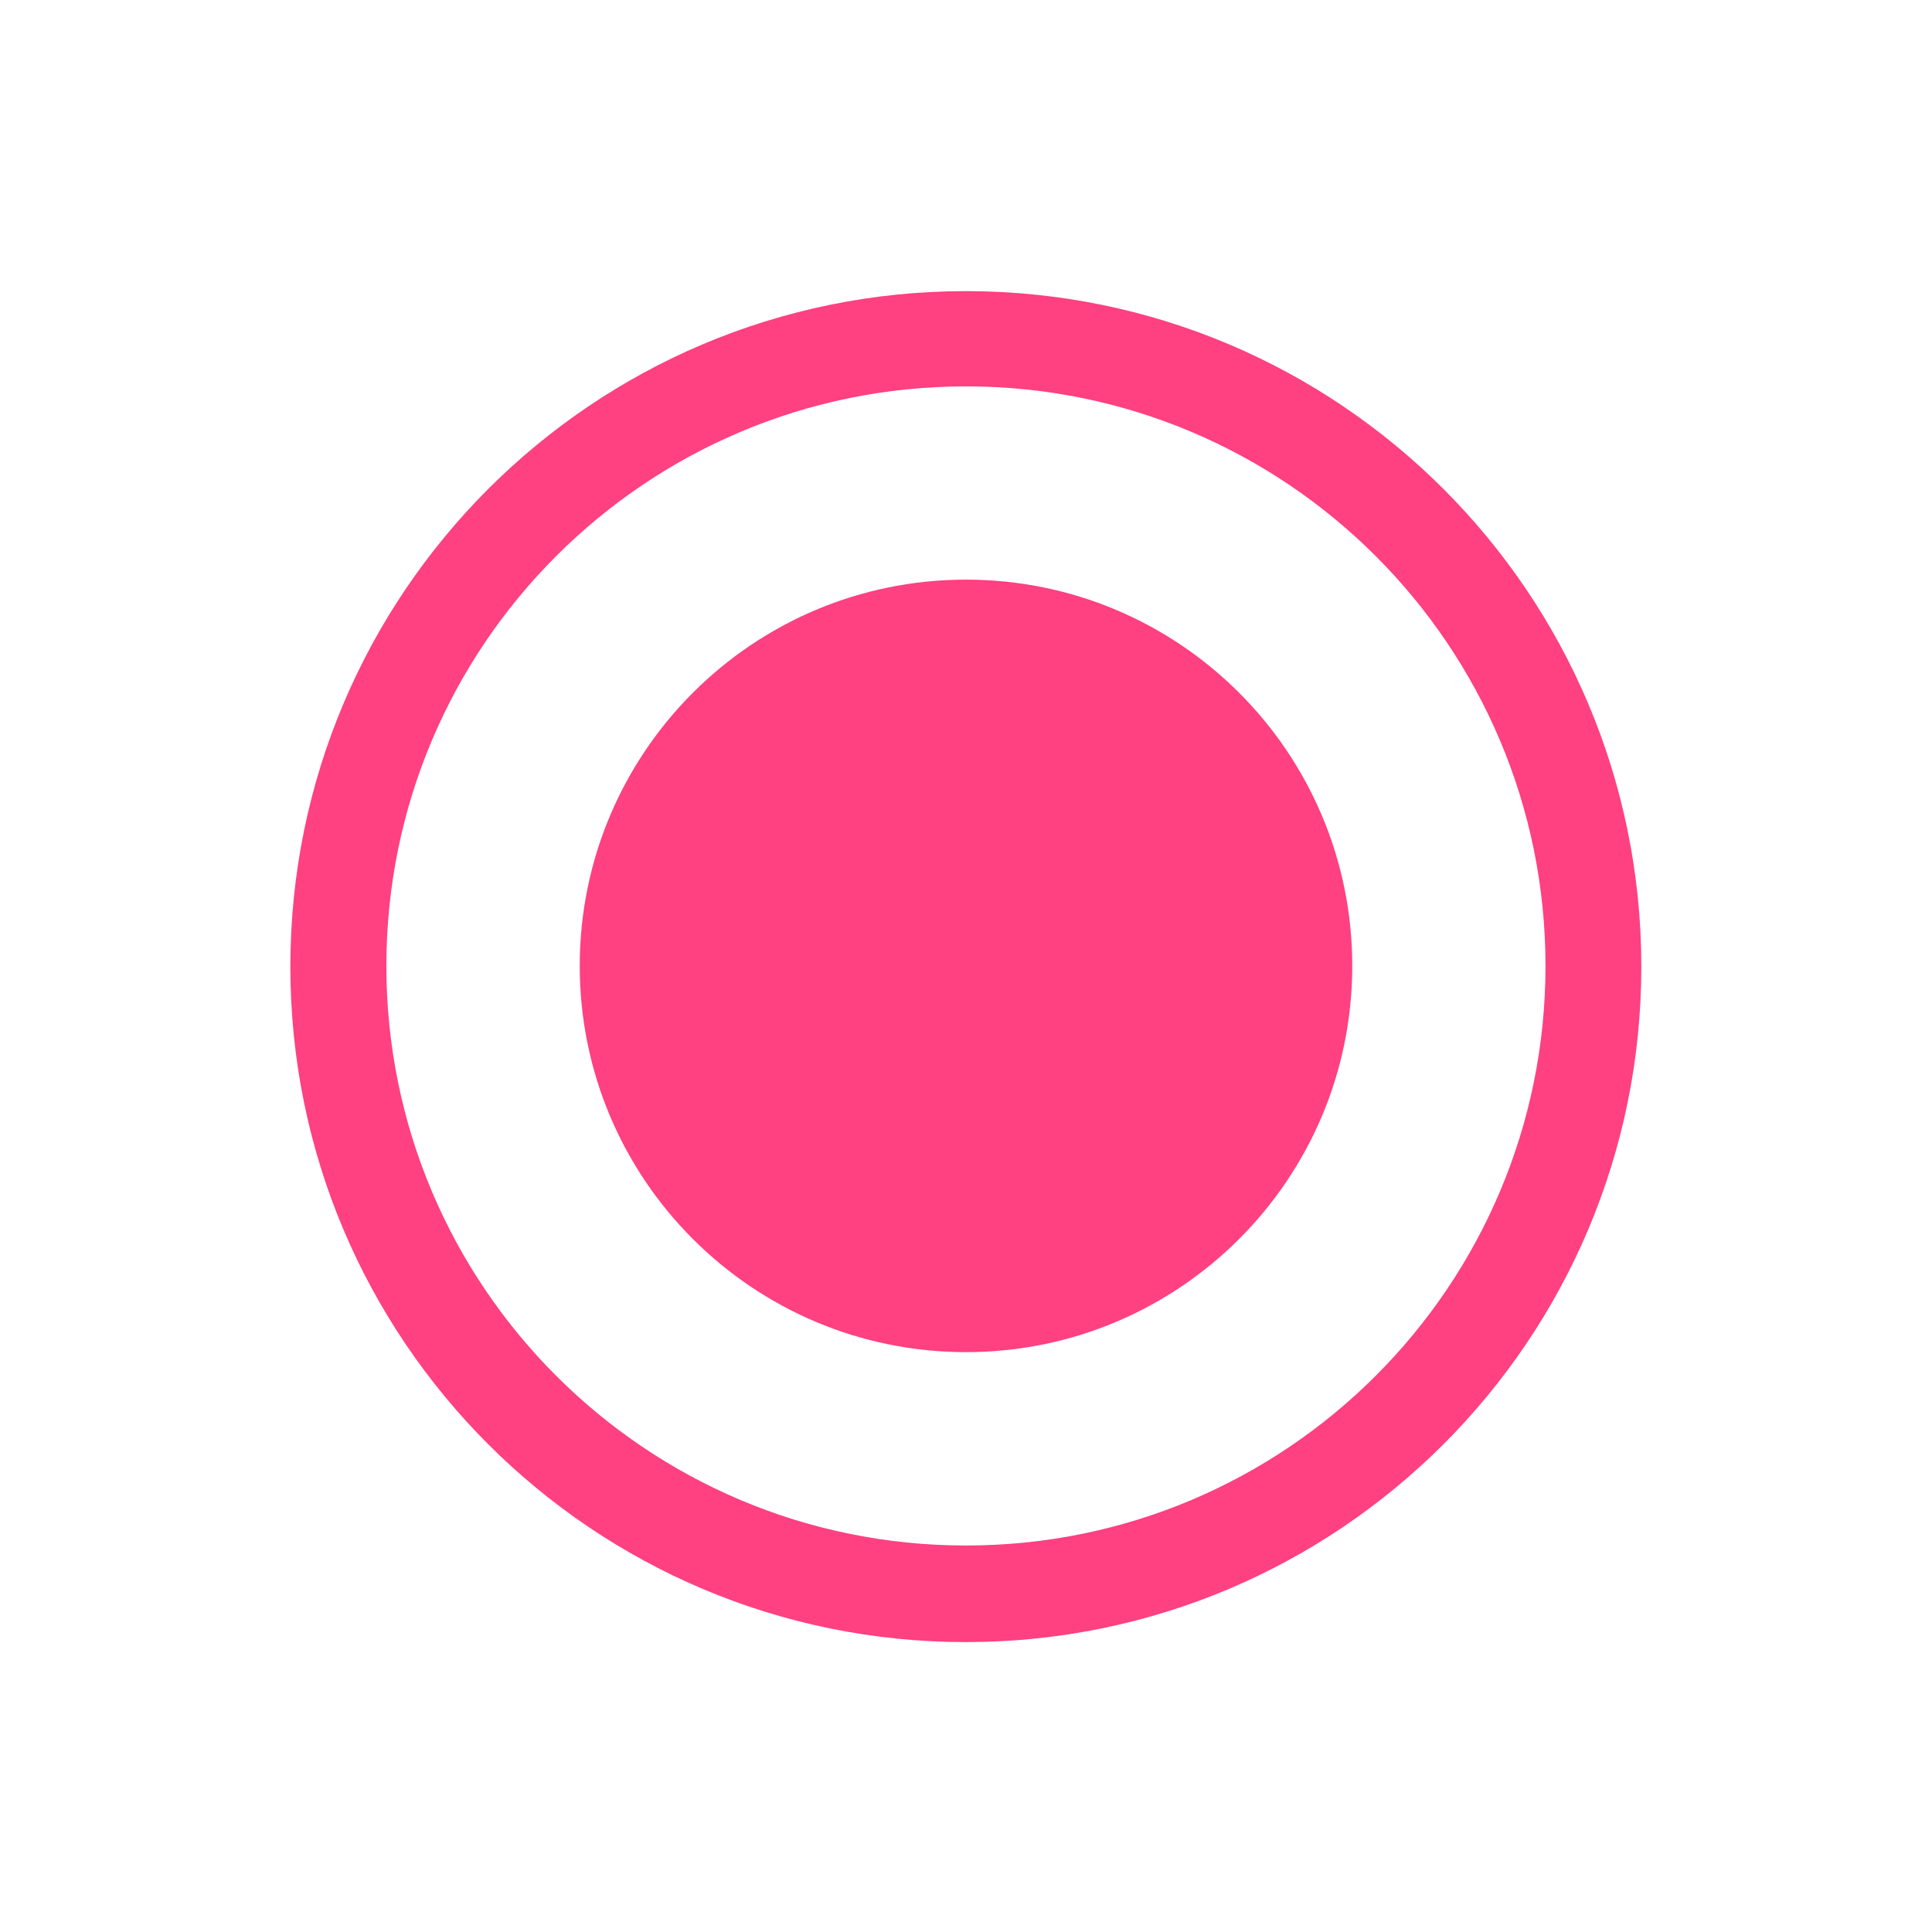
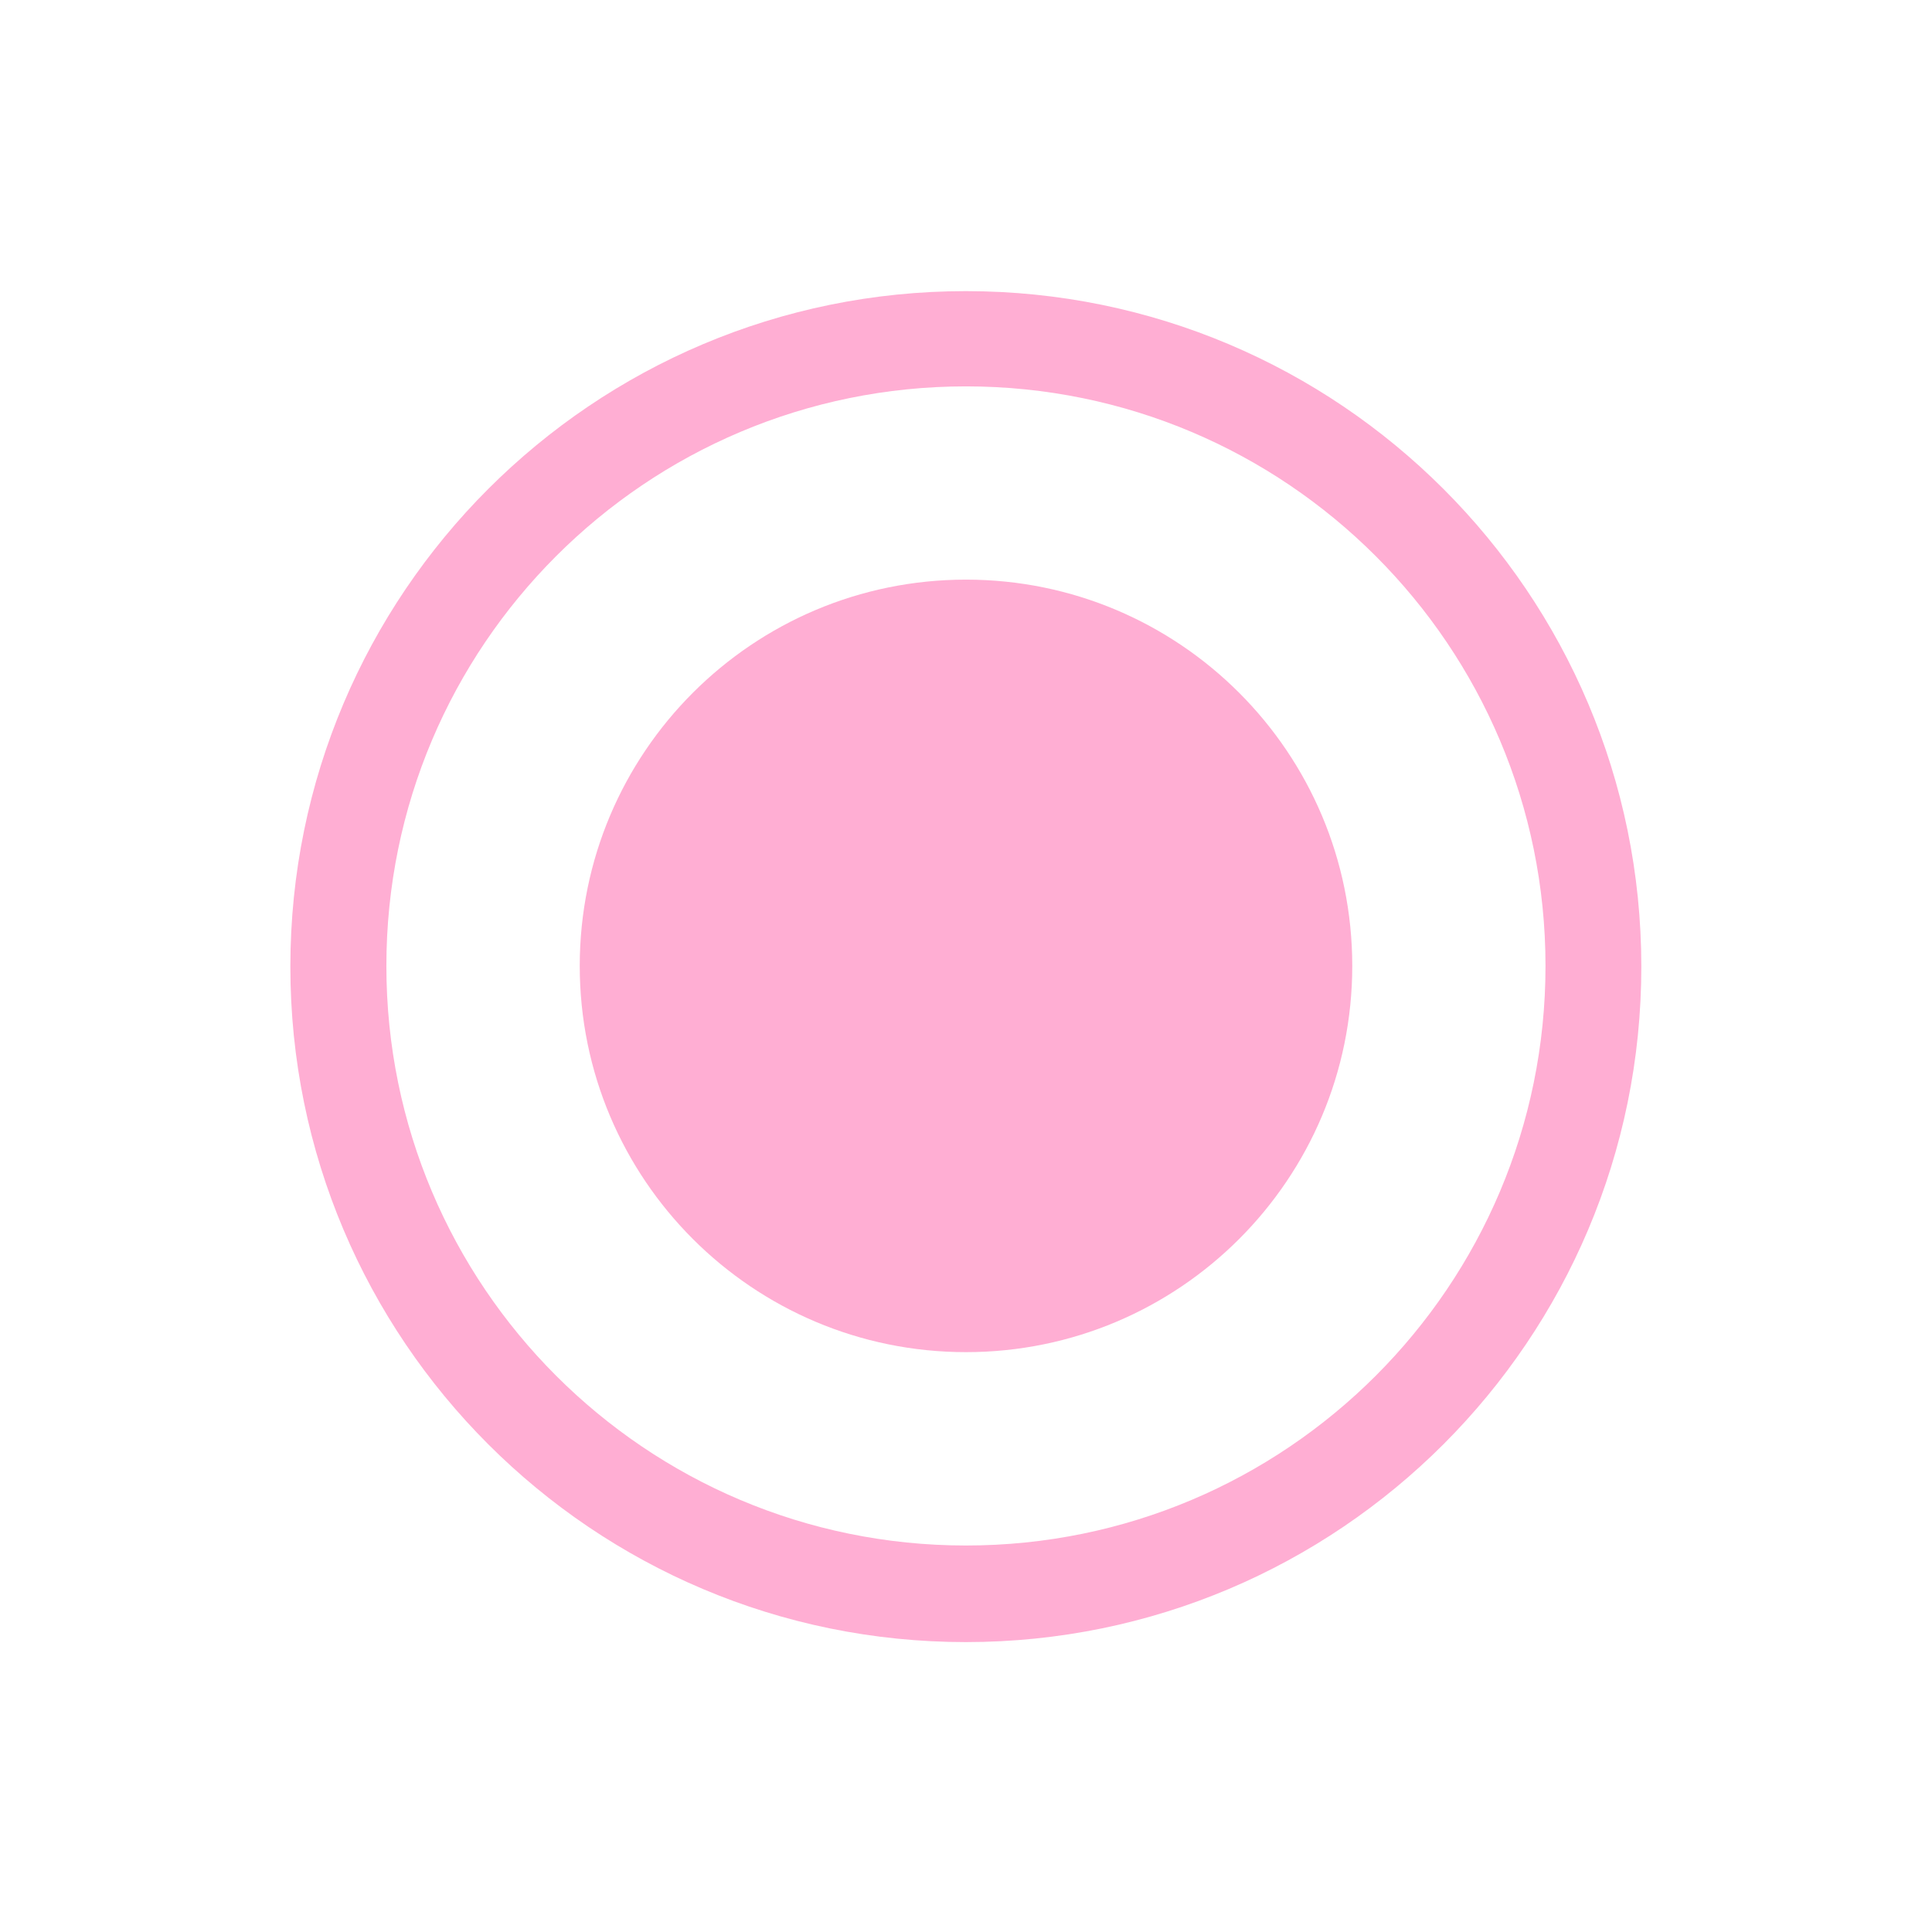
<svg xmlns="http://www.w3.org/2000/svg" width="20" height="20" viewBox="0 0 5.292 5.292" version="1.1" id="svg8">
  <defs id="defs2" />
  <g id="layer1" transform="translate(0,-291.7083)">
    <g id="g847" transform="matrix(0.05207439,0,0,0.05207453,-0.9012516,282.412)">
      <g id="g851">
        <g id="g1059" transform="matrix(1.998622,0,0,1.998619,17.32448,-313.5231)">
          <path style="opacity:1;fill:none;fill-opacity:0.494;stroke:#ffffff00;stroke-width:0.07;stroke-linecap:round;stroke-linejoin:round;stroke-miterlimit:4;stroke-dasharray:none;stroke-dashoffset:0;stroke-opacity:1;paint-order:stroke fill markers" d="M 25.4,271.6 -8.0000008e-7,246.2 H 50.8 Z" id="path883" />
          <path id="path880" d="m 25.4,271.6 25.4,25.4 H 0 Z" style="opacity:1;fill:none;fill-opacity:0.494;stroke:#ffffff00;stroke-width:0.07;stroke-linecap:round;stroke-linejoin:round;stroke-miterlimit:4;stroke-dasharray:none;stroke-dashoffset:0;stroke-opacity:1;paint-order:stroke fill markers" />
          <rect ry="5.053" y="253.849" x="7.649" height="35.529" width="35.529" id="rect870" style="opacity:1;fill:none;fill-opacity:0.494;stroke:#ffffff00;stroke-width:0.062;stroke-linecap:round;stroke-linejoin:round;stroke-miterlimit:4;stroke-dasharray:none;stroke-dashoffset:0;stroke-opacity:1;paint-order:stroke fill markers" />
          <circle r="25.397" cy="271.6" cx="25.4" id="path872" style="opacity:1;fill:none;fill-opacity:0.494;stroke:#ffffff00;stroke-width:0.076;stroke-linecap:round;stroke-linejoin:round;stroke-miterlimit:4;stroke-dasharray:none;stroke-dashoffset:0;stroke-opacity:1;paint-order:stroke fill markers" />
          <circle transform="rotate(-45)" cx="-174.09" cy="210.011" r="12.656" id="path876" style="opacity:1;fill:none;fill-opacity:0.494;stroke:#ffffff00;stroke-width:0.074;stroke-linecap:round;stroke-linejoin:round;stroke-miterlimit:4;stroke-dasharray:none;stroke-dashoffset:0;stroke-opacity:1;paint-order:stroke fill markers" />
          <path id="path904" d="m 25.4,271.6 -25.4,25.4 v -50.8 z" style="opacity:1;fill:none;fill-opacity:0.494;stroke:#ffffff00;stroke-width:0.07;stroke-linecap:round;stroke-linejoin:round;stroke-miterlimit:4;stroke-dasharray:none;stroke-dashoffset:0;stroke-opacity:1;paint-order:stroke fill markers" />
          <path style="opacity:1;fill:none;fill-opacity:0.494;stroke:#ffffff00;stroke-width:0.07;stroke-linecap:round;stroke-linejoin:round;stroke-miterlimit:4;stroke-dasharray:none;stroke-dashoffset:0;stroke-opacity:1;paint-order:stroke fill markers" d="m 25.4,271.6 25.4,-25.4 v 50.8 z" id="path906" />
          <rect ry="5.051" y="256.393" x="2.566" height="30.44" width="45.694" id="rect837" style="opacity:1;fill:none;fill-opacity:0.494;stroke:#ffffff00;stroke-width:0.066;stroke-linecap:round;stroke-linejoin:round;stroke-miterlimit:4;stroke-dasharray:none;stroke-dashoffset:0;stroke-opacity:1;paint-order:stroke fill markers" />
          <rect style="opacity:1;fill:none;fill-opacity:0.494;stroke:#ffffff00;stroke-width:0.066;stroke-linecap:round;stroke-linejoin:round;stroke-miterlimit:4;stroke-dasharray:none;stroke-dashoffset:0;stroke-opacity:1;paint-order:stroke fill markers" id="rect831" width="45.694" height="30.441" x="248.766" y="-40.633" ry="5.051" transform="rotate(90)" />
        </g>
      </g>
    </g>
    <path style="opacity:1;fill:#ffc107;fill-opacity:1;stroke:none;stroke-width:0.386;stroke-miterlimit:4;stroke-dasharray:none;stroke-opacity:1" d="m 50.206,401.677 c 110.217,0.713 55.109,0.356 0,0 z" id="rect997" />
-     <path style="opacity:1;fill:#ff4081;fill-opacity:1;stroke:none;stroke-width:2.101;stroke-linecap:round;stroke-linejoin:round;stroke-miterlimit:4;stroke-dasharray:none;stroke-dashoffset:0;stroke-opacity:1;paint-order:stroke fill markers" d="M 10,3.014 A 6.993,6.993 0 0 0 3.006,10.006 6.993,6.993 0 0 0 10,17 6.993,6.993 0 0 0 16.992,10.006 6.993,6.993 0 0 0 10,3.014 Z M 10,4 a 6,6 0 0 1 6,6 6,6 0 0 1 -6,6 6,6 0 0 1 -6,-6 6,6 0 0 1 6,-6 z" transform="matrix(0.2645833,0,0,0.2645833,0,291.7083)" id="path826" />
-     <circle style="opacity:1;fill:#ff4081;fill-opacity:1;stroke:none;stroke-width:0.318;stroke-linecap:round;stroke-linejoin:round;stroke-miterlimit:4;stroke-dasharray:none;stroke-dashoffset:0;stroke-opacity:1;paint-order:stroke fill markers" id="circle830" cx="2.646" cy="294.354" r="1.058" />
+     <path style="opacity:1;fill:#ffaed3;fill-opacity:1;stroke:none;stroke-width:2.101;stroke-linecap:round;stroke-linejoin:round;stroke-miterlimit:4;stroke-dasharray:none;stroke-dashoffset:0;stroke-opacity:1;paint-order:stroke fill markers" d="M 10,3.014 A 6.993,6.993 0 0 0 3.006,10.006 6.993,6.993 0 0 0 10,17 6.993,6.993 0 0 0 16.992,10.006 6.993,6.993 0 0 0 10,3.014 Z M 10,4 a 6,6 0 0 1 6,6 6,6 0 0 1 -6,6 6,6 0 0 1 -6,-6 6,6 0 0 1 6,-6 z" transform="matrix(0.2645833,0,0,0.2645833,0,291.7083)" id="path826" />
+     <circle style="opacity:1;fill:#ffaed3;fill-opacity:1;stroke:none;stroke-width:0.318;stroke-linecap:round;stroke-linejoin:round;stroke-miterlimit:4;stroke-dasharray:none;stroke-dashoffset:0;stroke-opacity:1;paint-order:stroke fill markers" id="circle830" cx="2.646" cy="294.354" r="1.058" />
  </g>
</svg>
